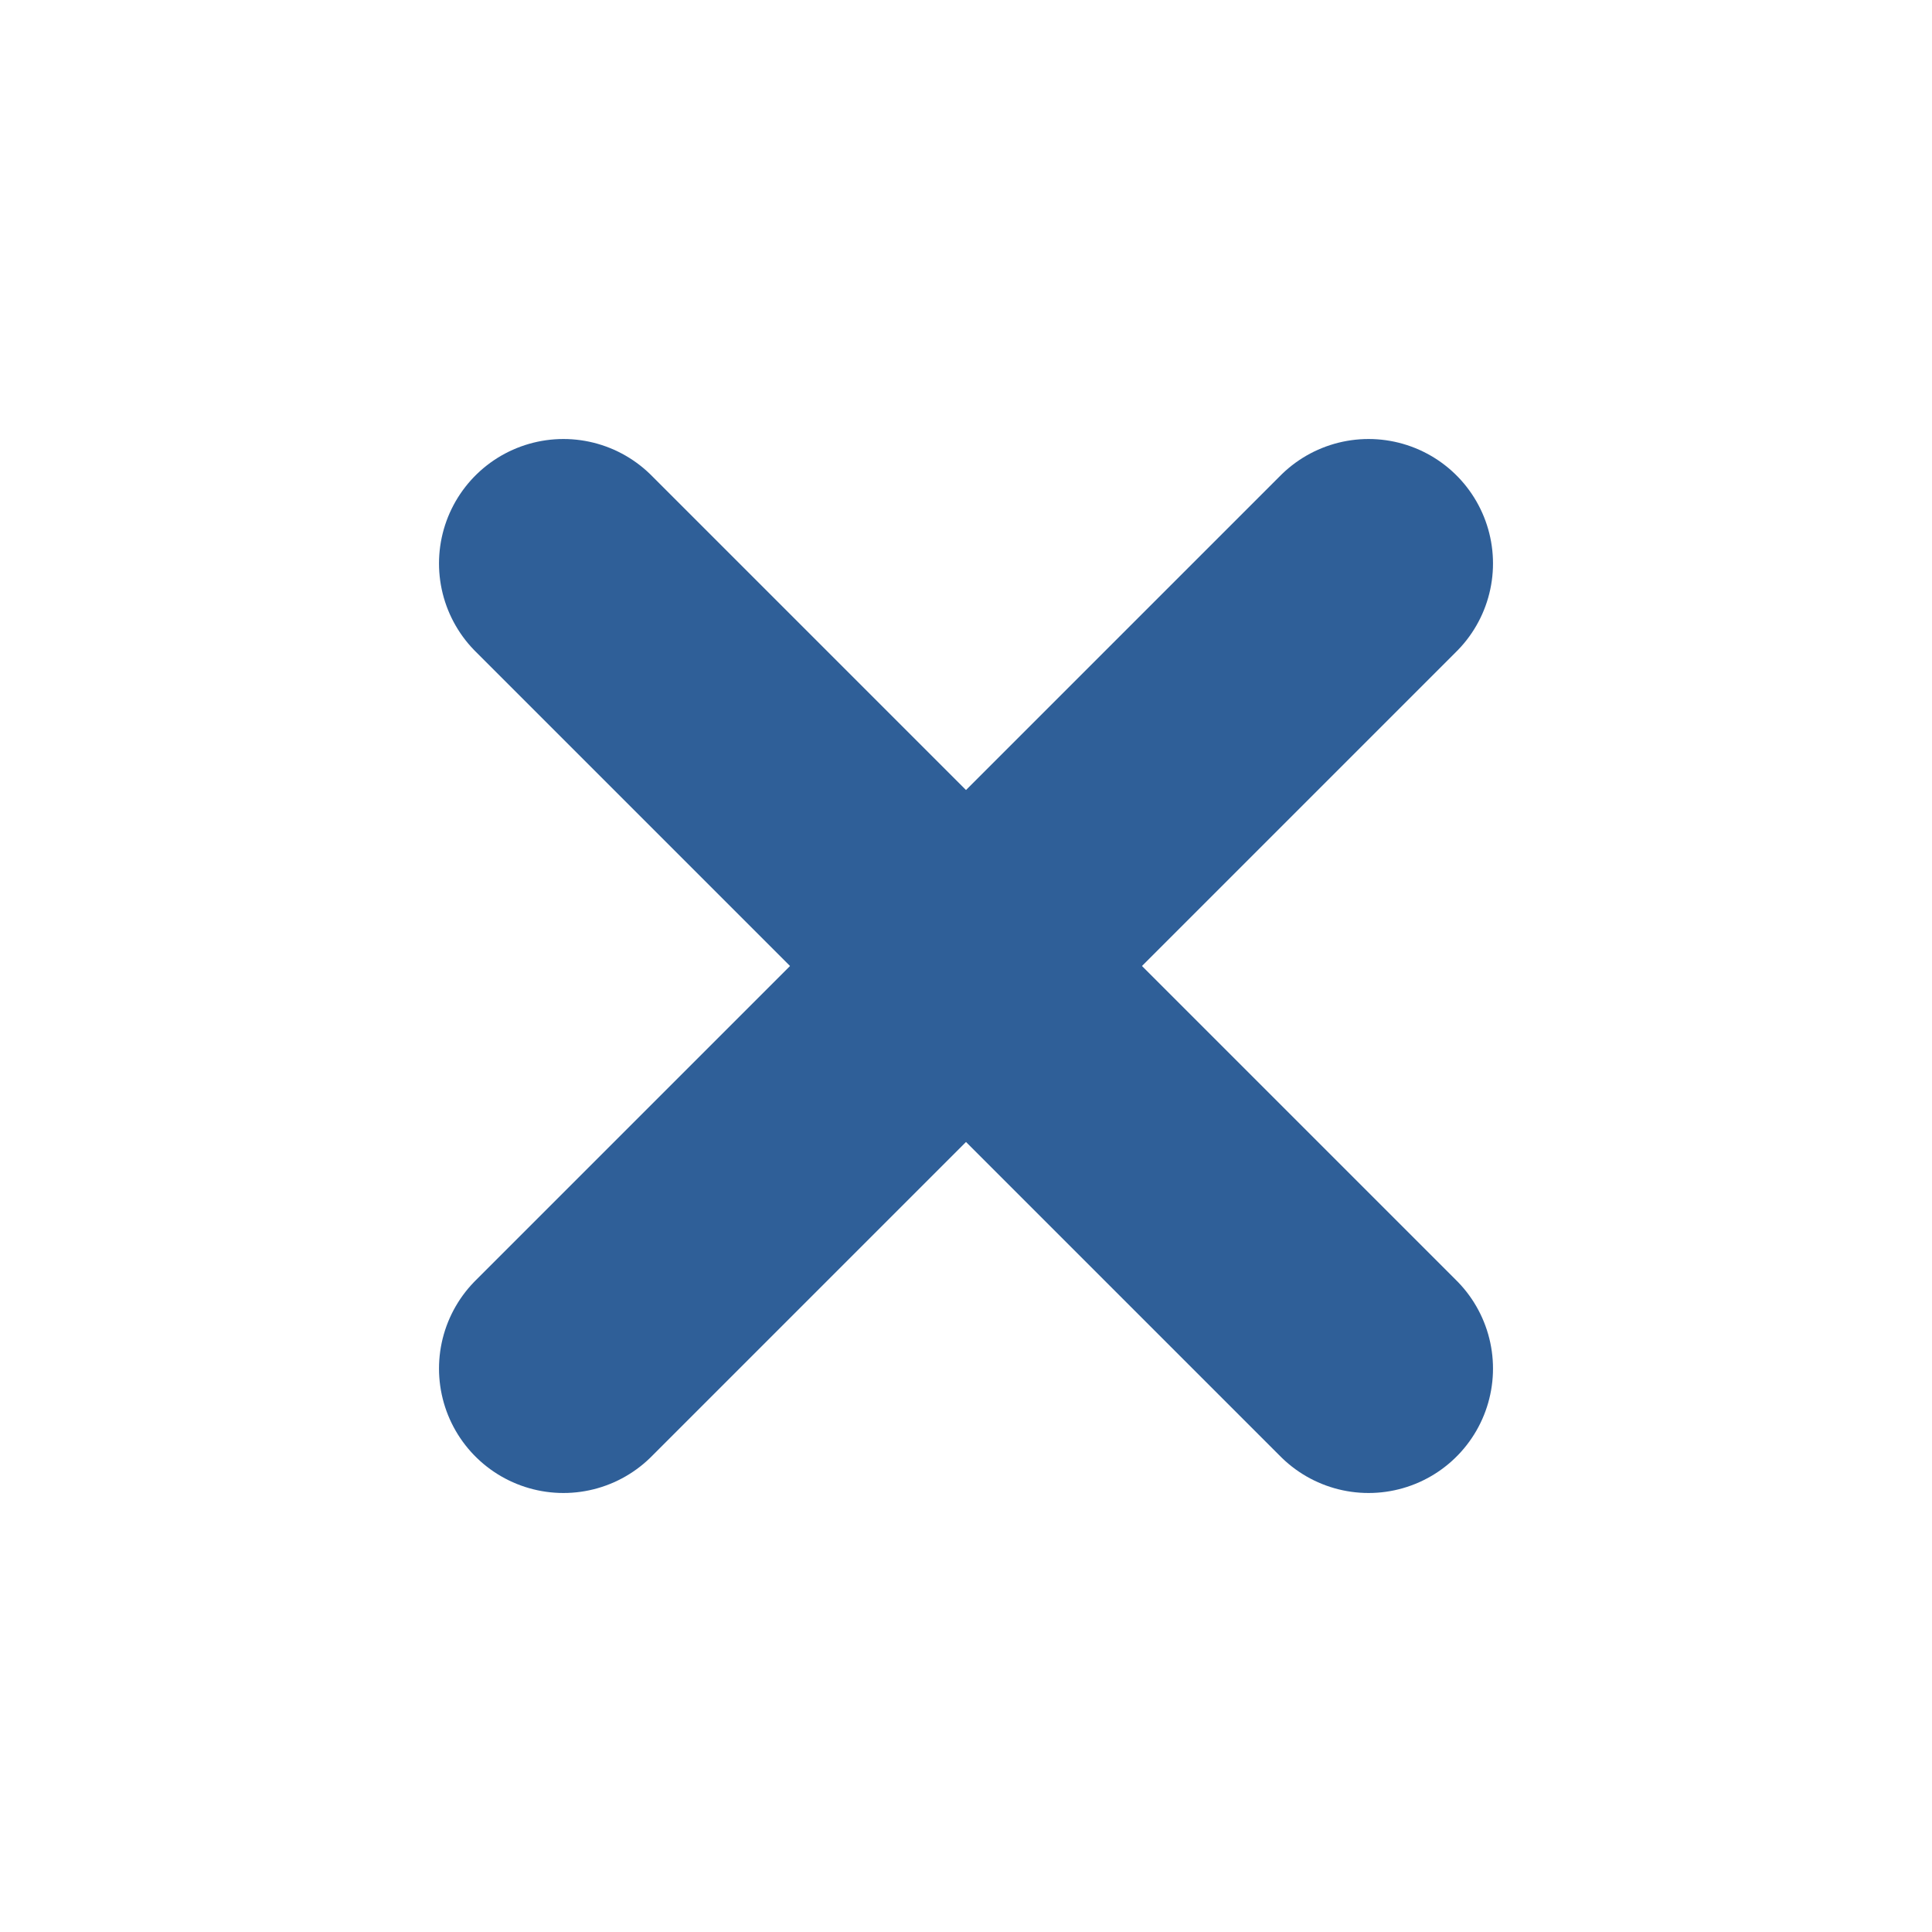
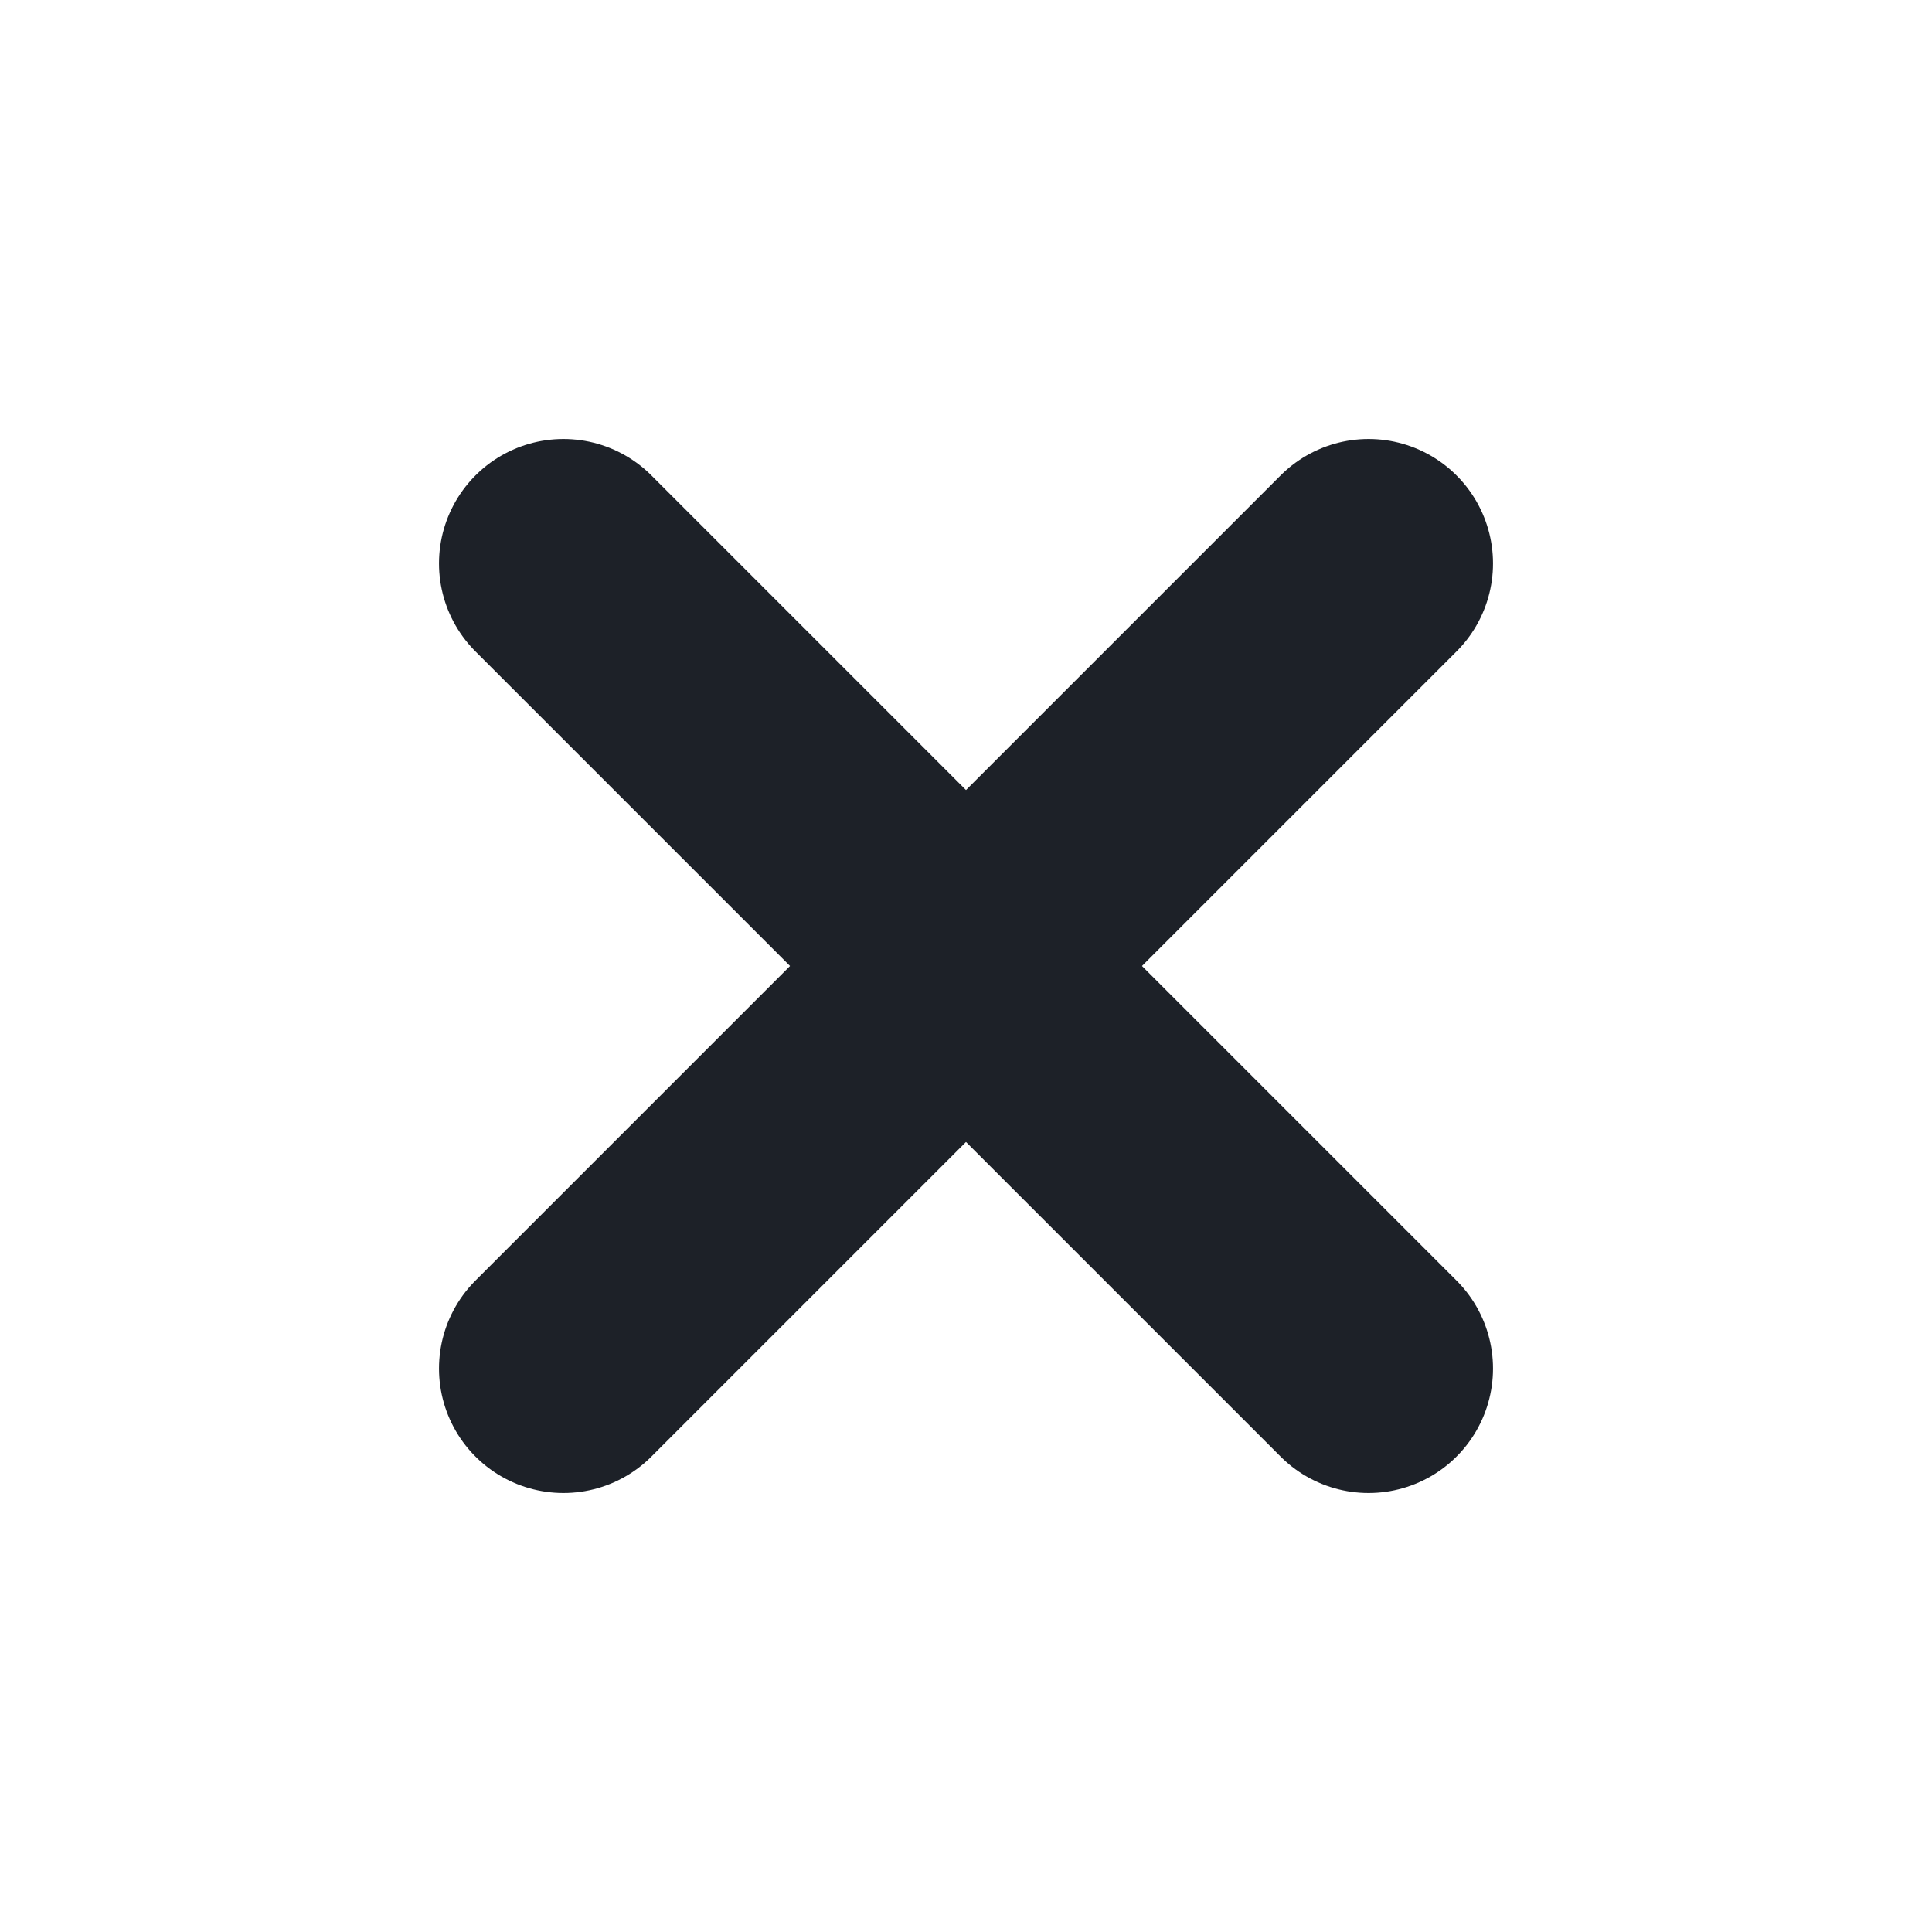
<svg xmlns="http://www.w3.org/2000/svg" width="11" height="11" viewBox="0 0 11 11" fill="none">
-   <path d="M7.792 3.208L3.208 7.792" stroke="#2F5F98" stroke-width="1.417" stroke-linecap="round" stroke-linejoin="round" />
-   <path d="M3.208 3.208L7.792 7.792" stroke="#2F5F98" stroke-width="1.417" stroke-linecap="round" stroke-linejoin="round" />
+   <path d="M7.792 3.208L3.208 7.792" stroke="#1D2128" stroke-width="1.417" stroke-linecap="round" stroke-linejoin="round" />
+   <path d="M3.208 3.208L7.792 7.792" stroke="#1D2128" stroke-width="1.417" stroke-linecap="round" stroke-linejoin="round" />
</svg>
